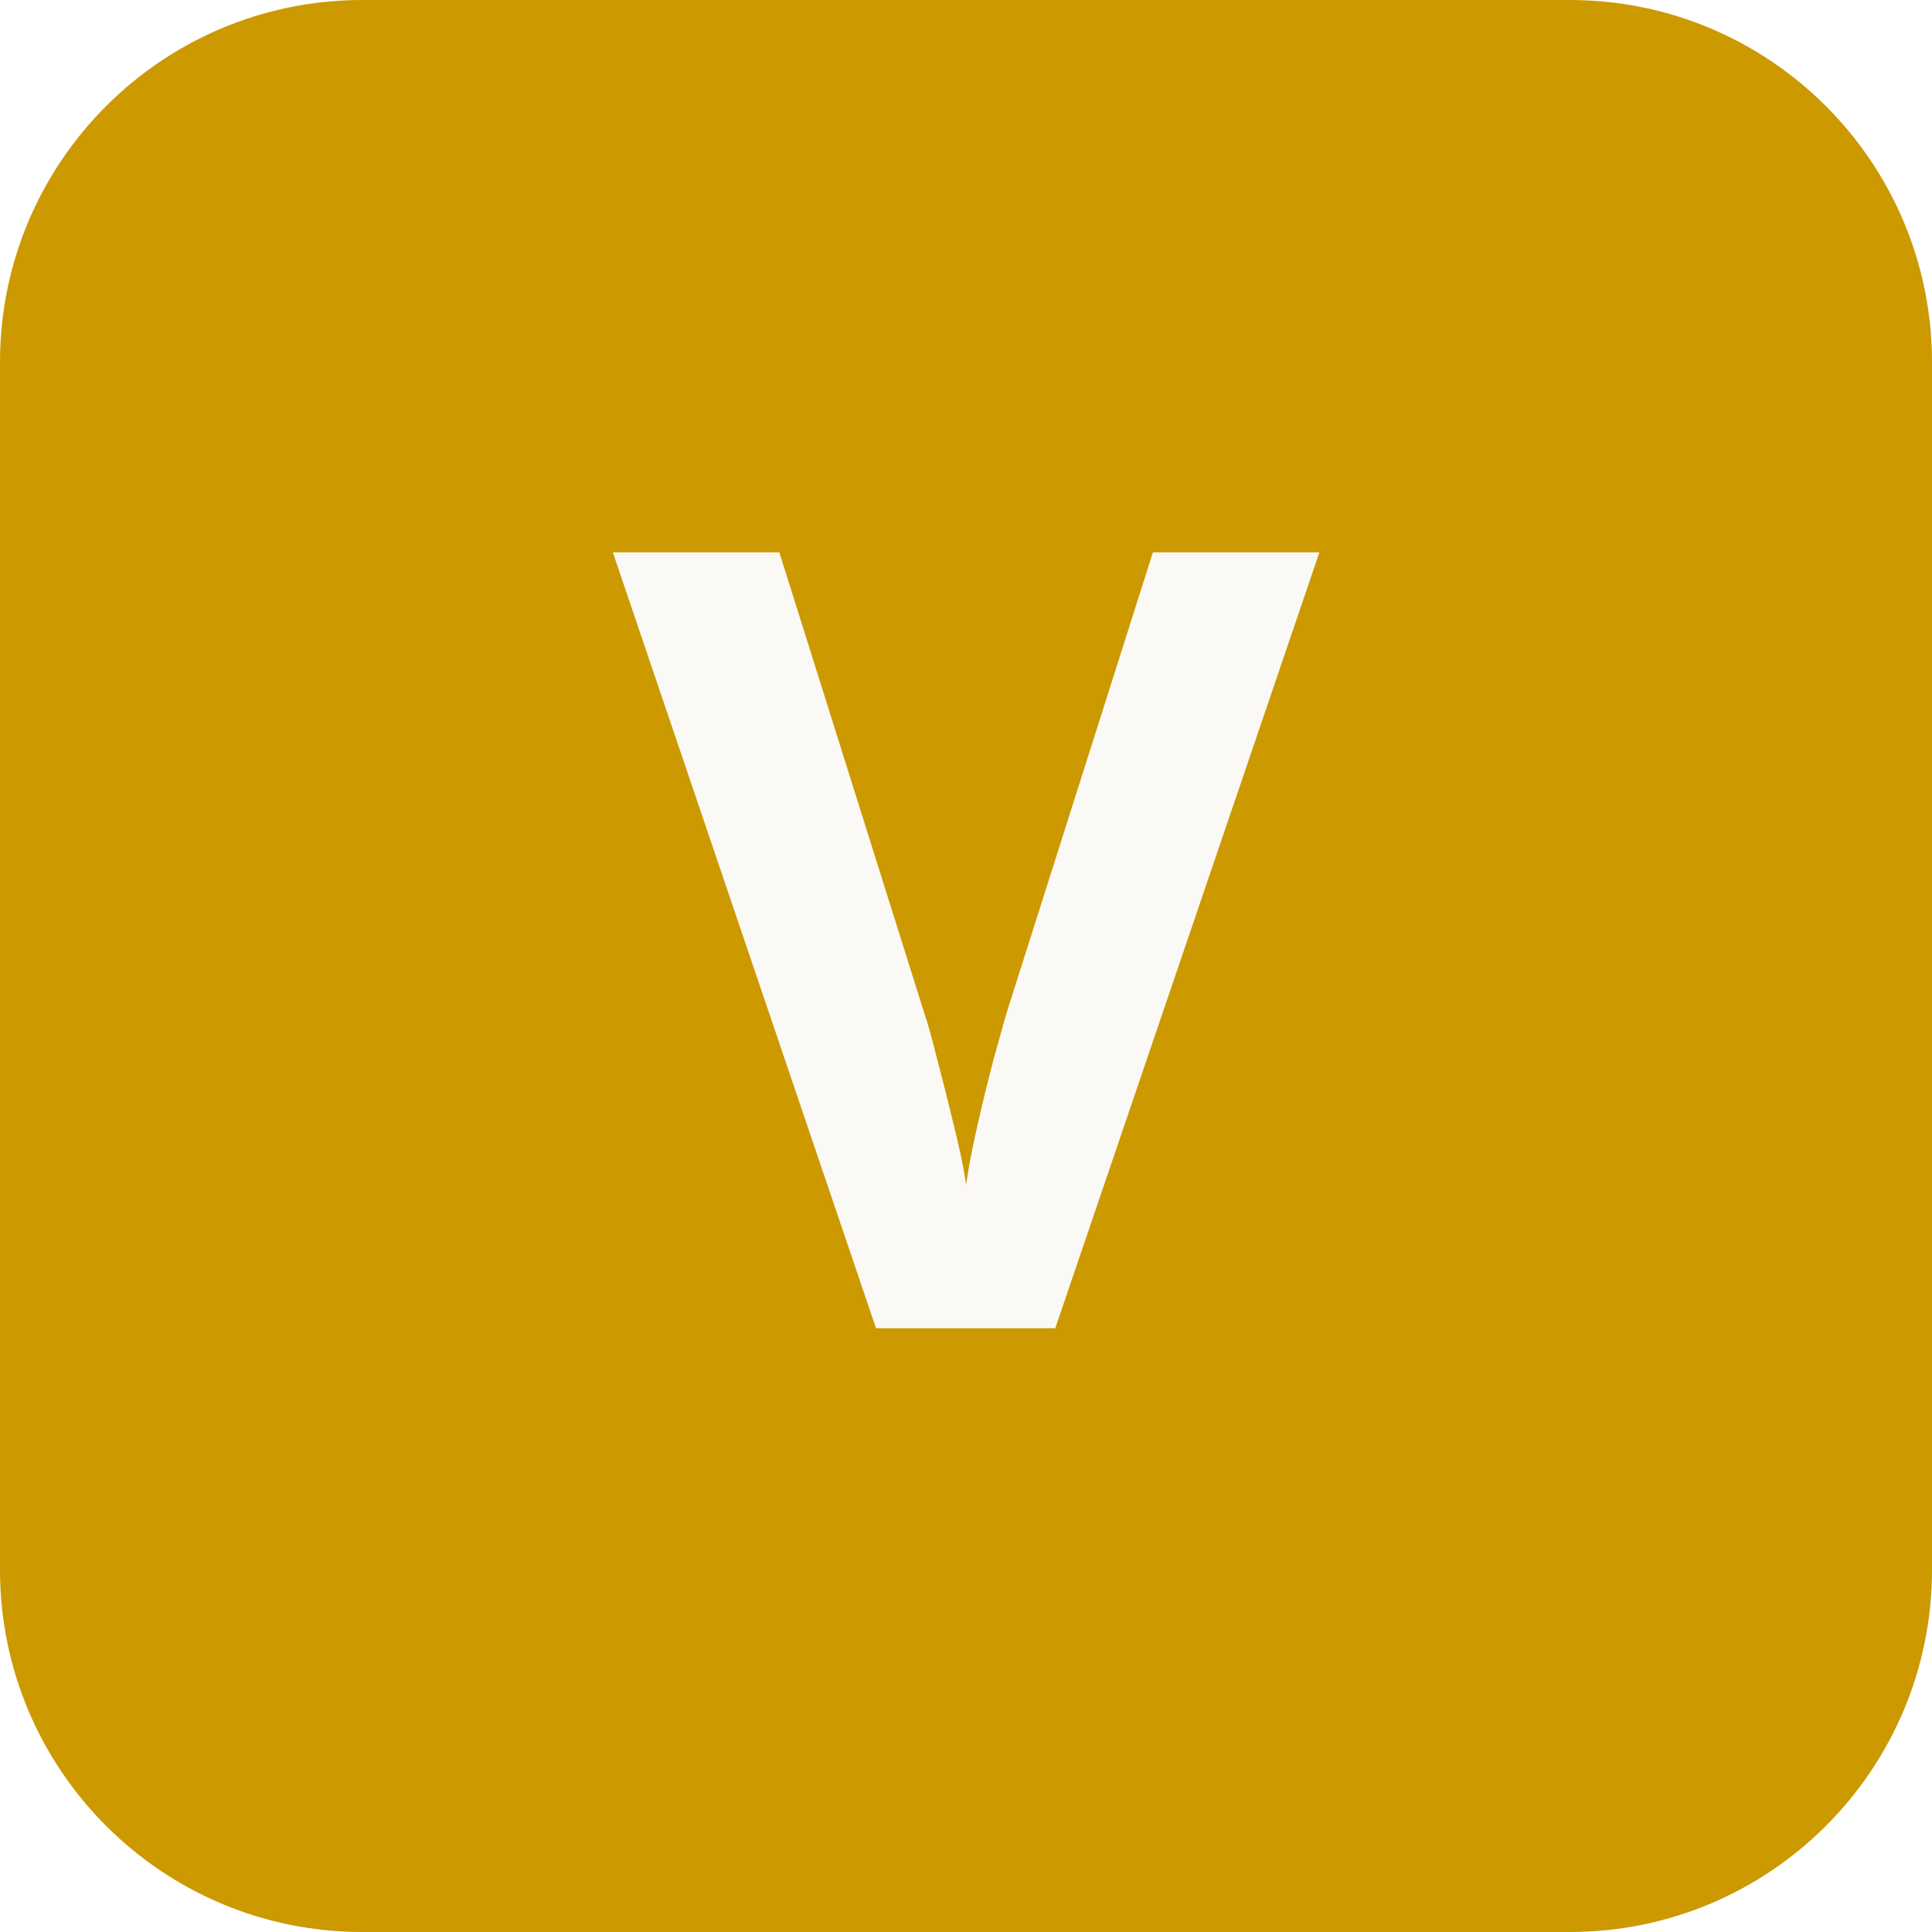
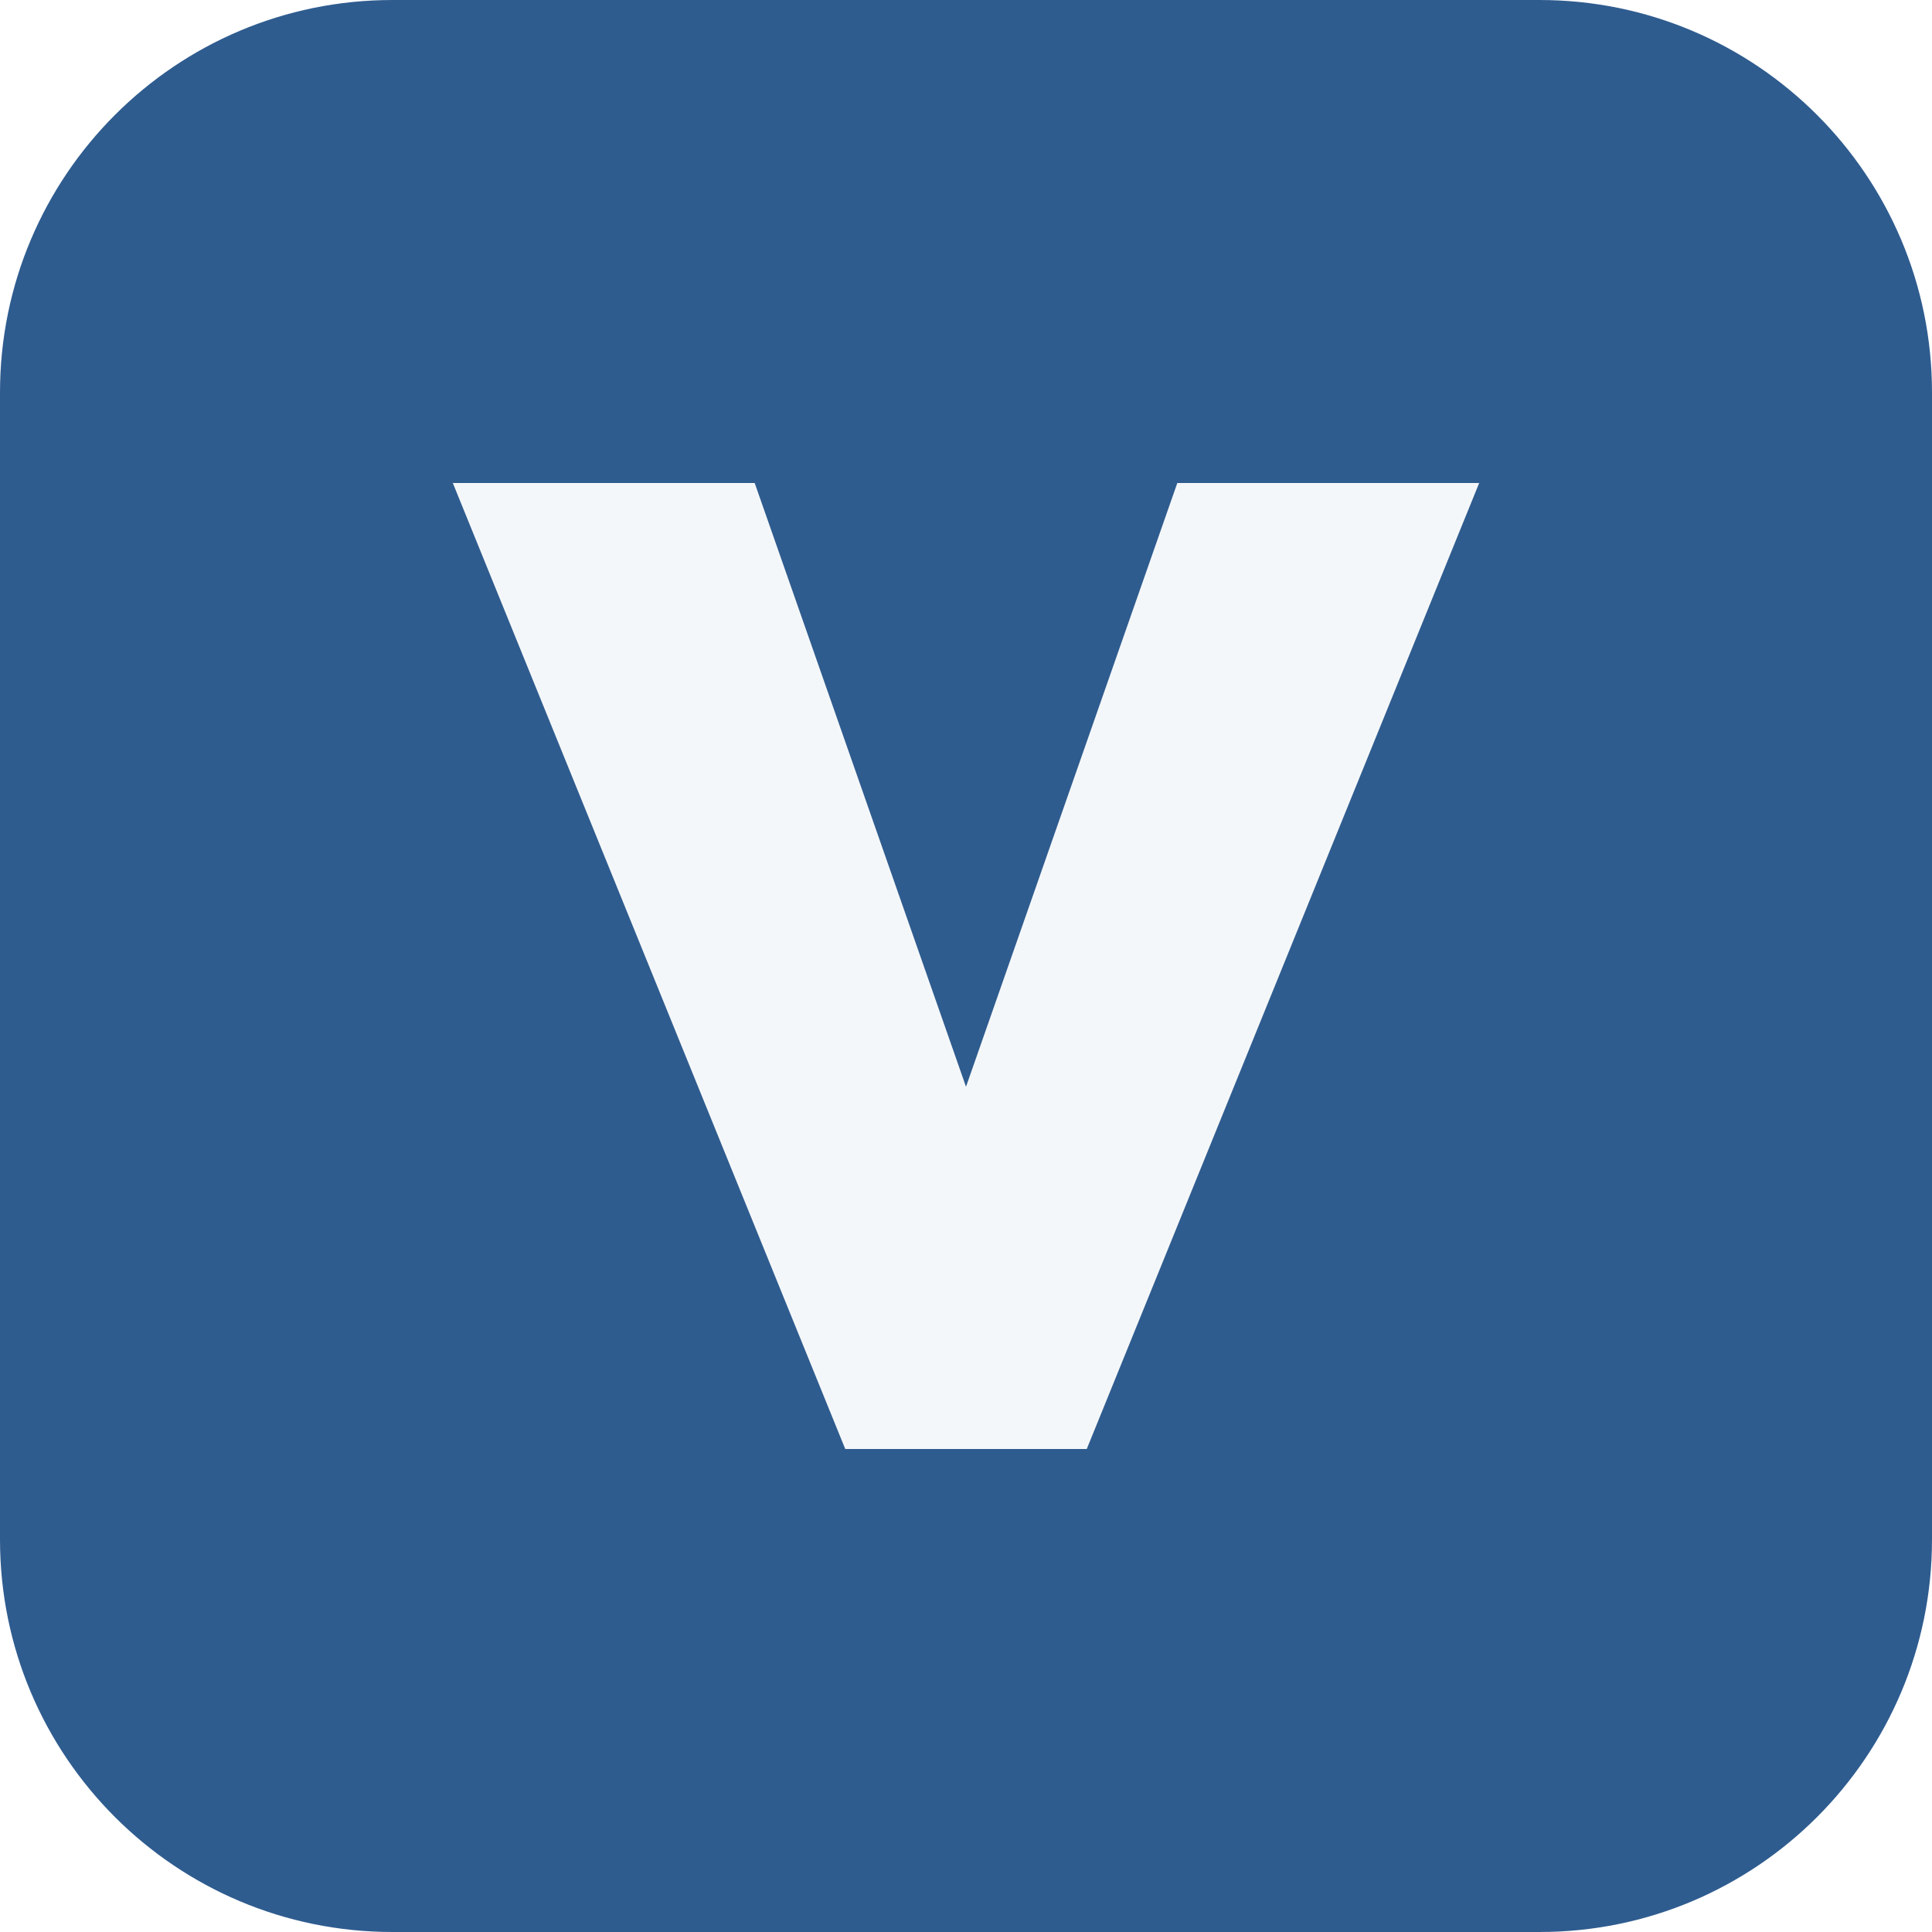
- <svg xmlns="http://www.w3.org/2000/svg" viewBox="0 0 64 64">
-   <rect width="64" height="64" rx="12" fill="#cc9900" />
-   <text x="32" y="44" font-family="system-ui, sans-serif" font-size="36" font-weight="700" fill="#faf9f6" text-anchor="middle">V</text>
+ <svg xmlns="http://www.w3.org/2000/svg" viewBox="0 0 64 64" width="64" height="64">
+   <rect width="64" height="64" rx="13" fill="#2f5c8f" />
+   <path d="M15 16 h10 l7 20 l7 -20 h10 l-13 32 h-8 z" fill="#f4f7f9" />
</svg>
